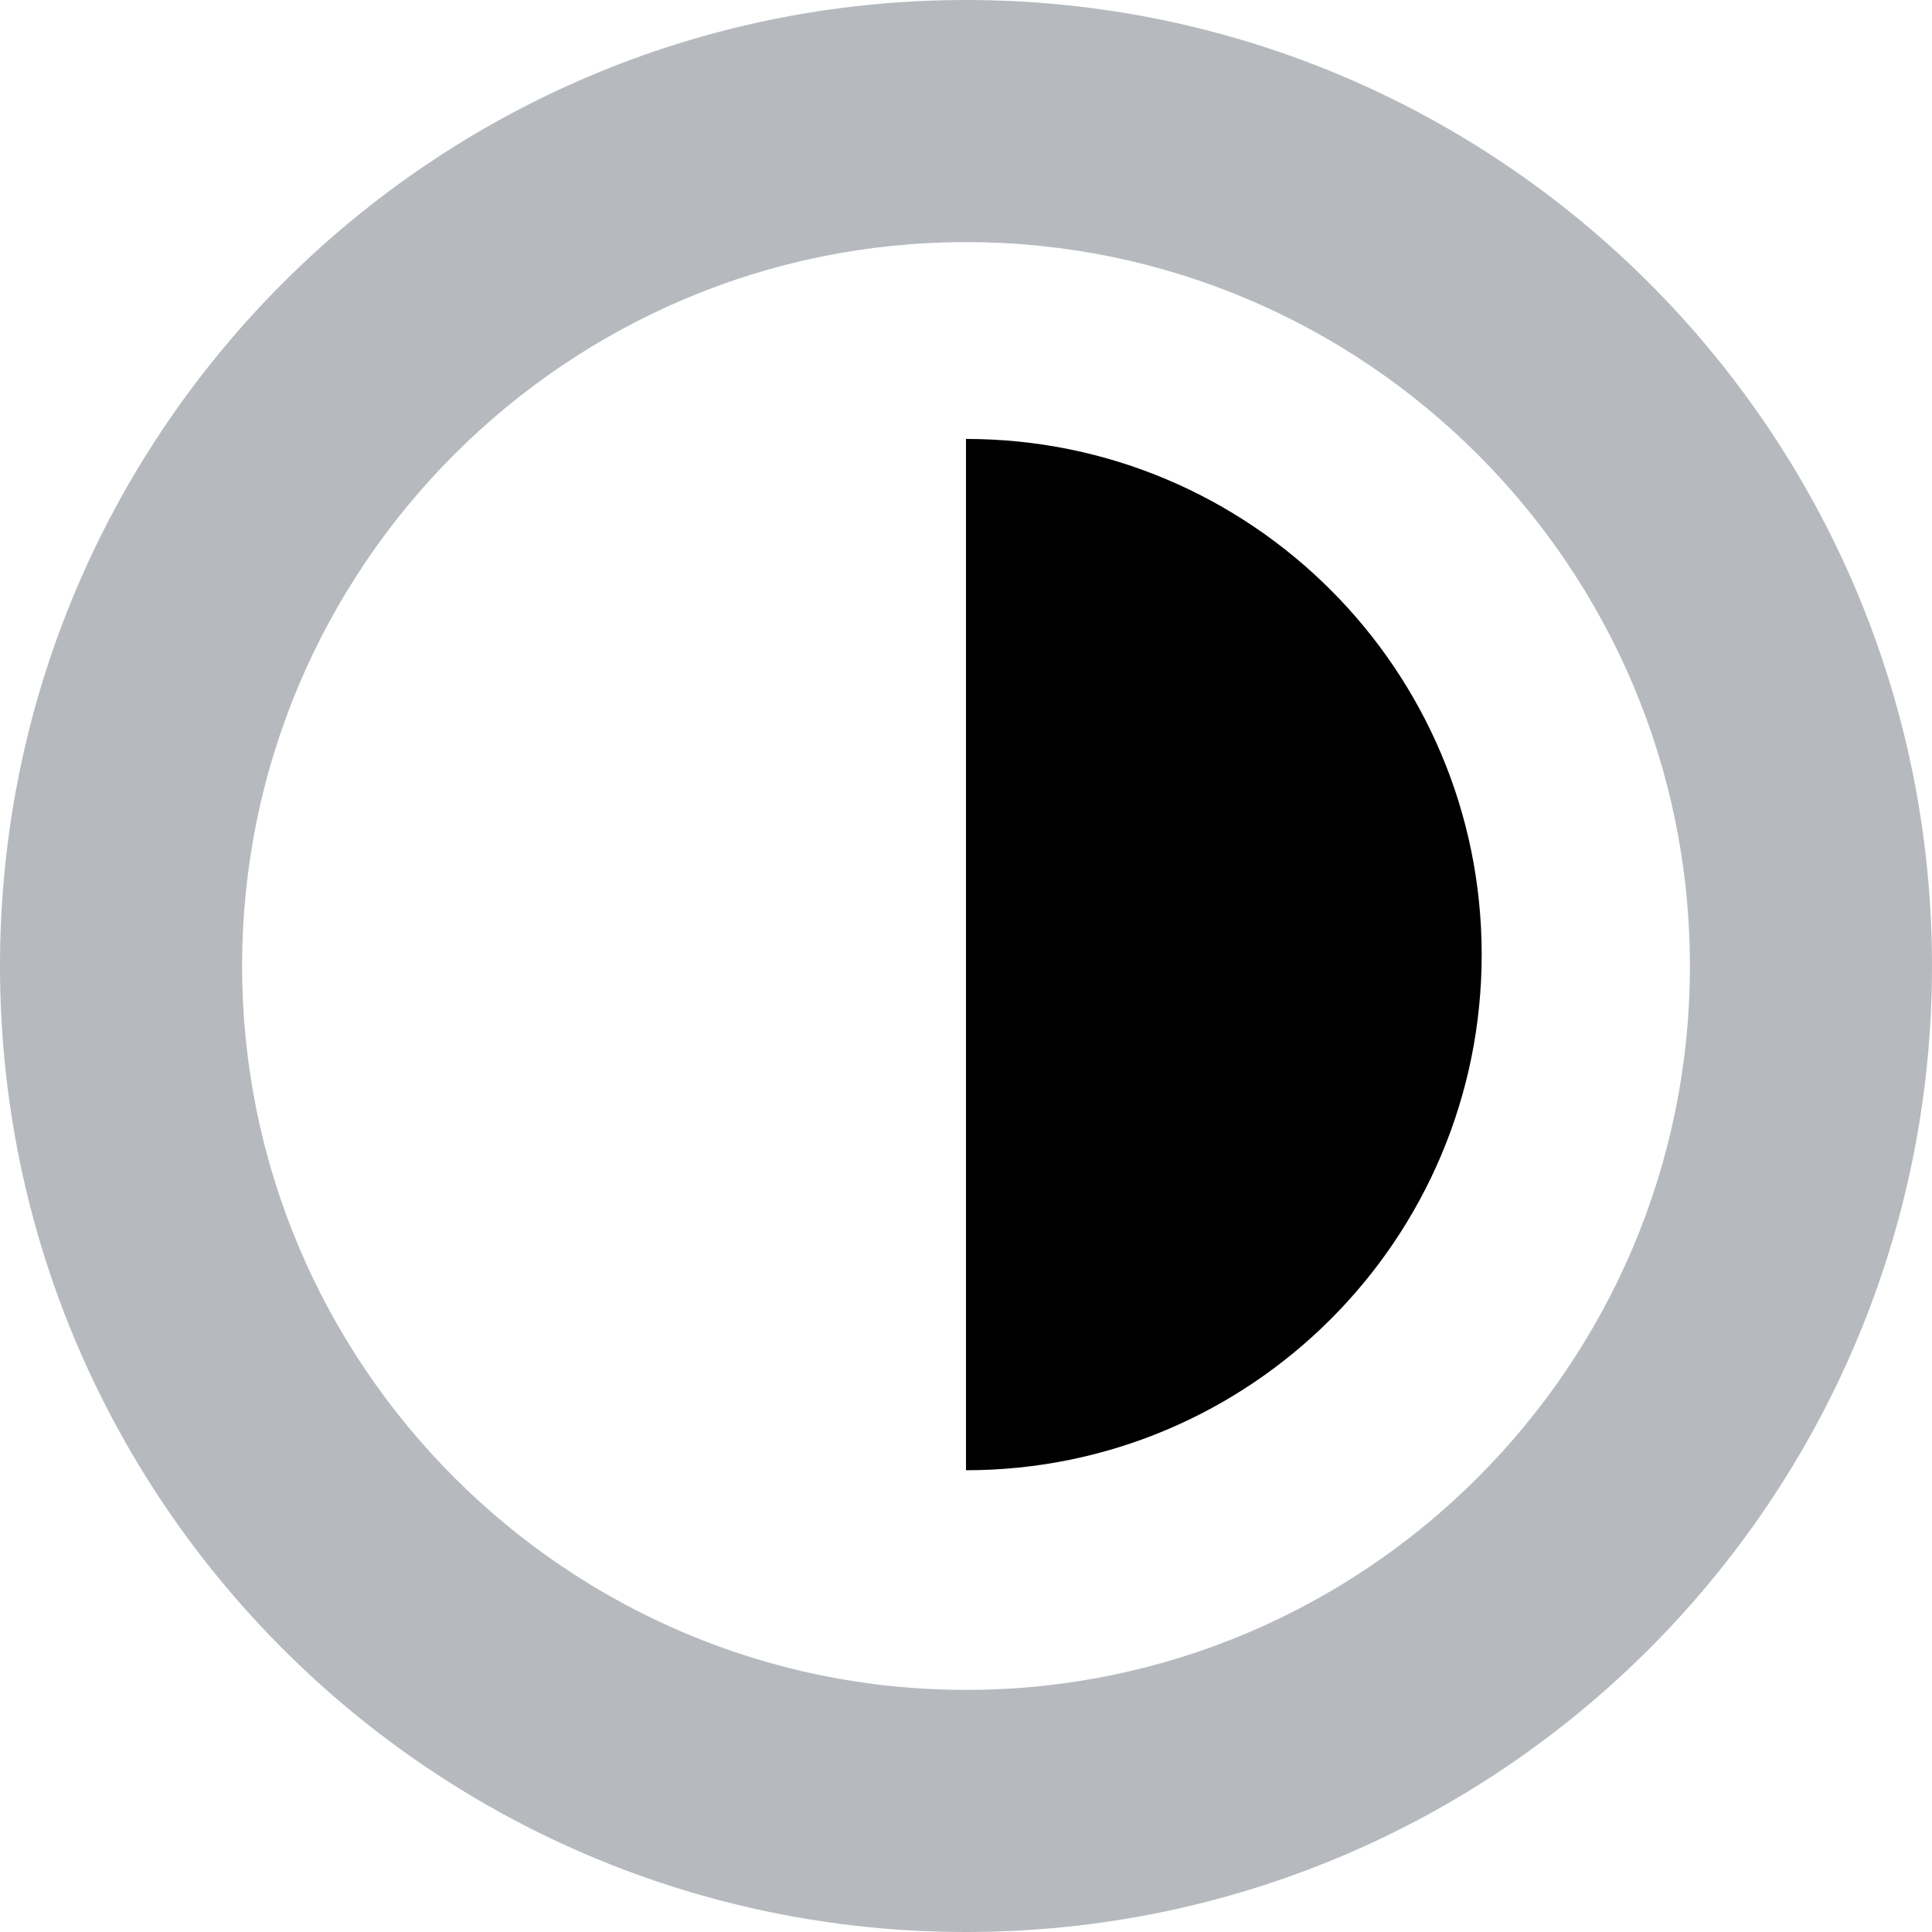
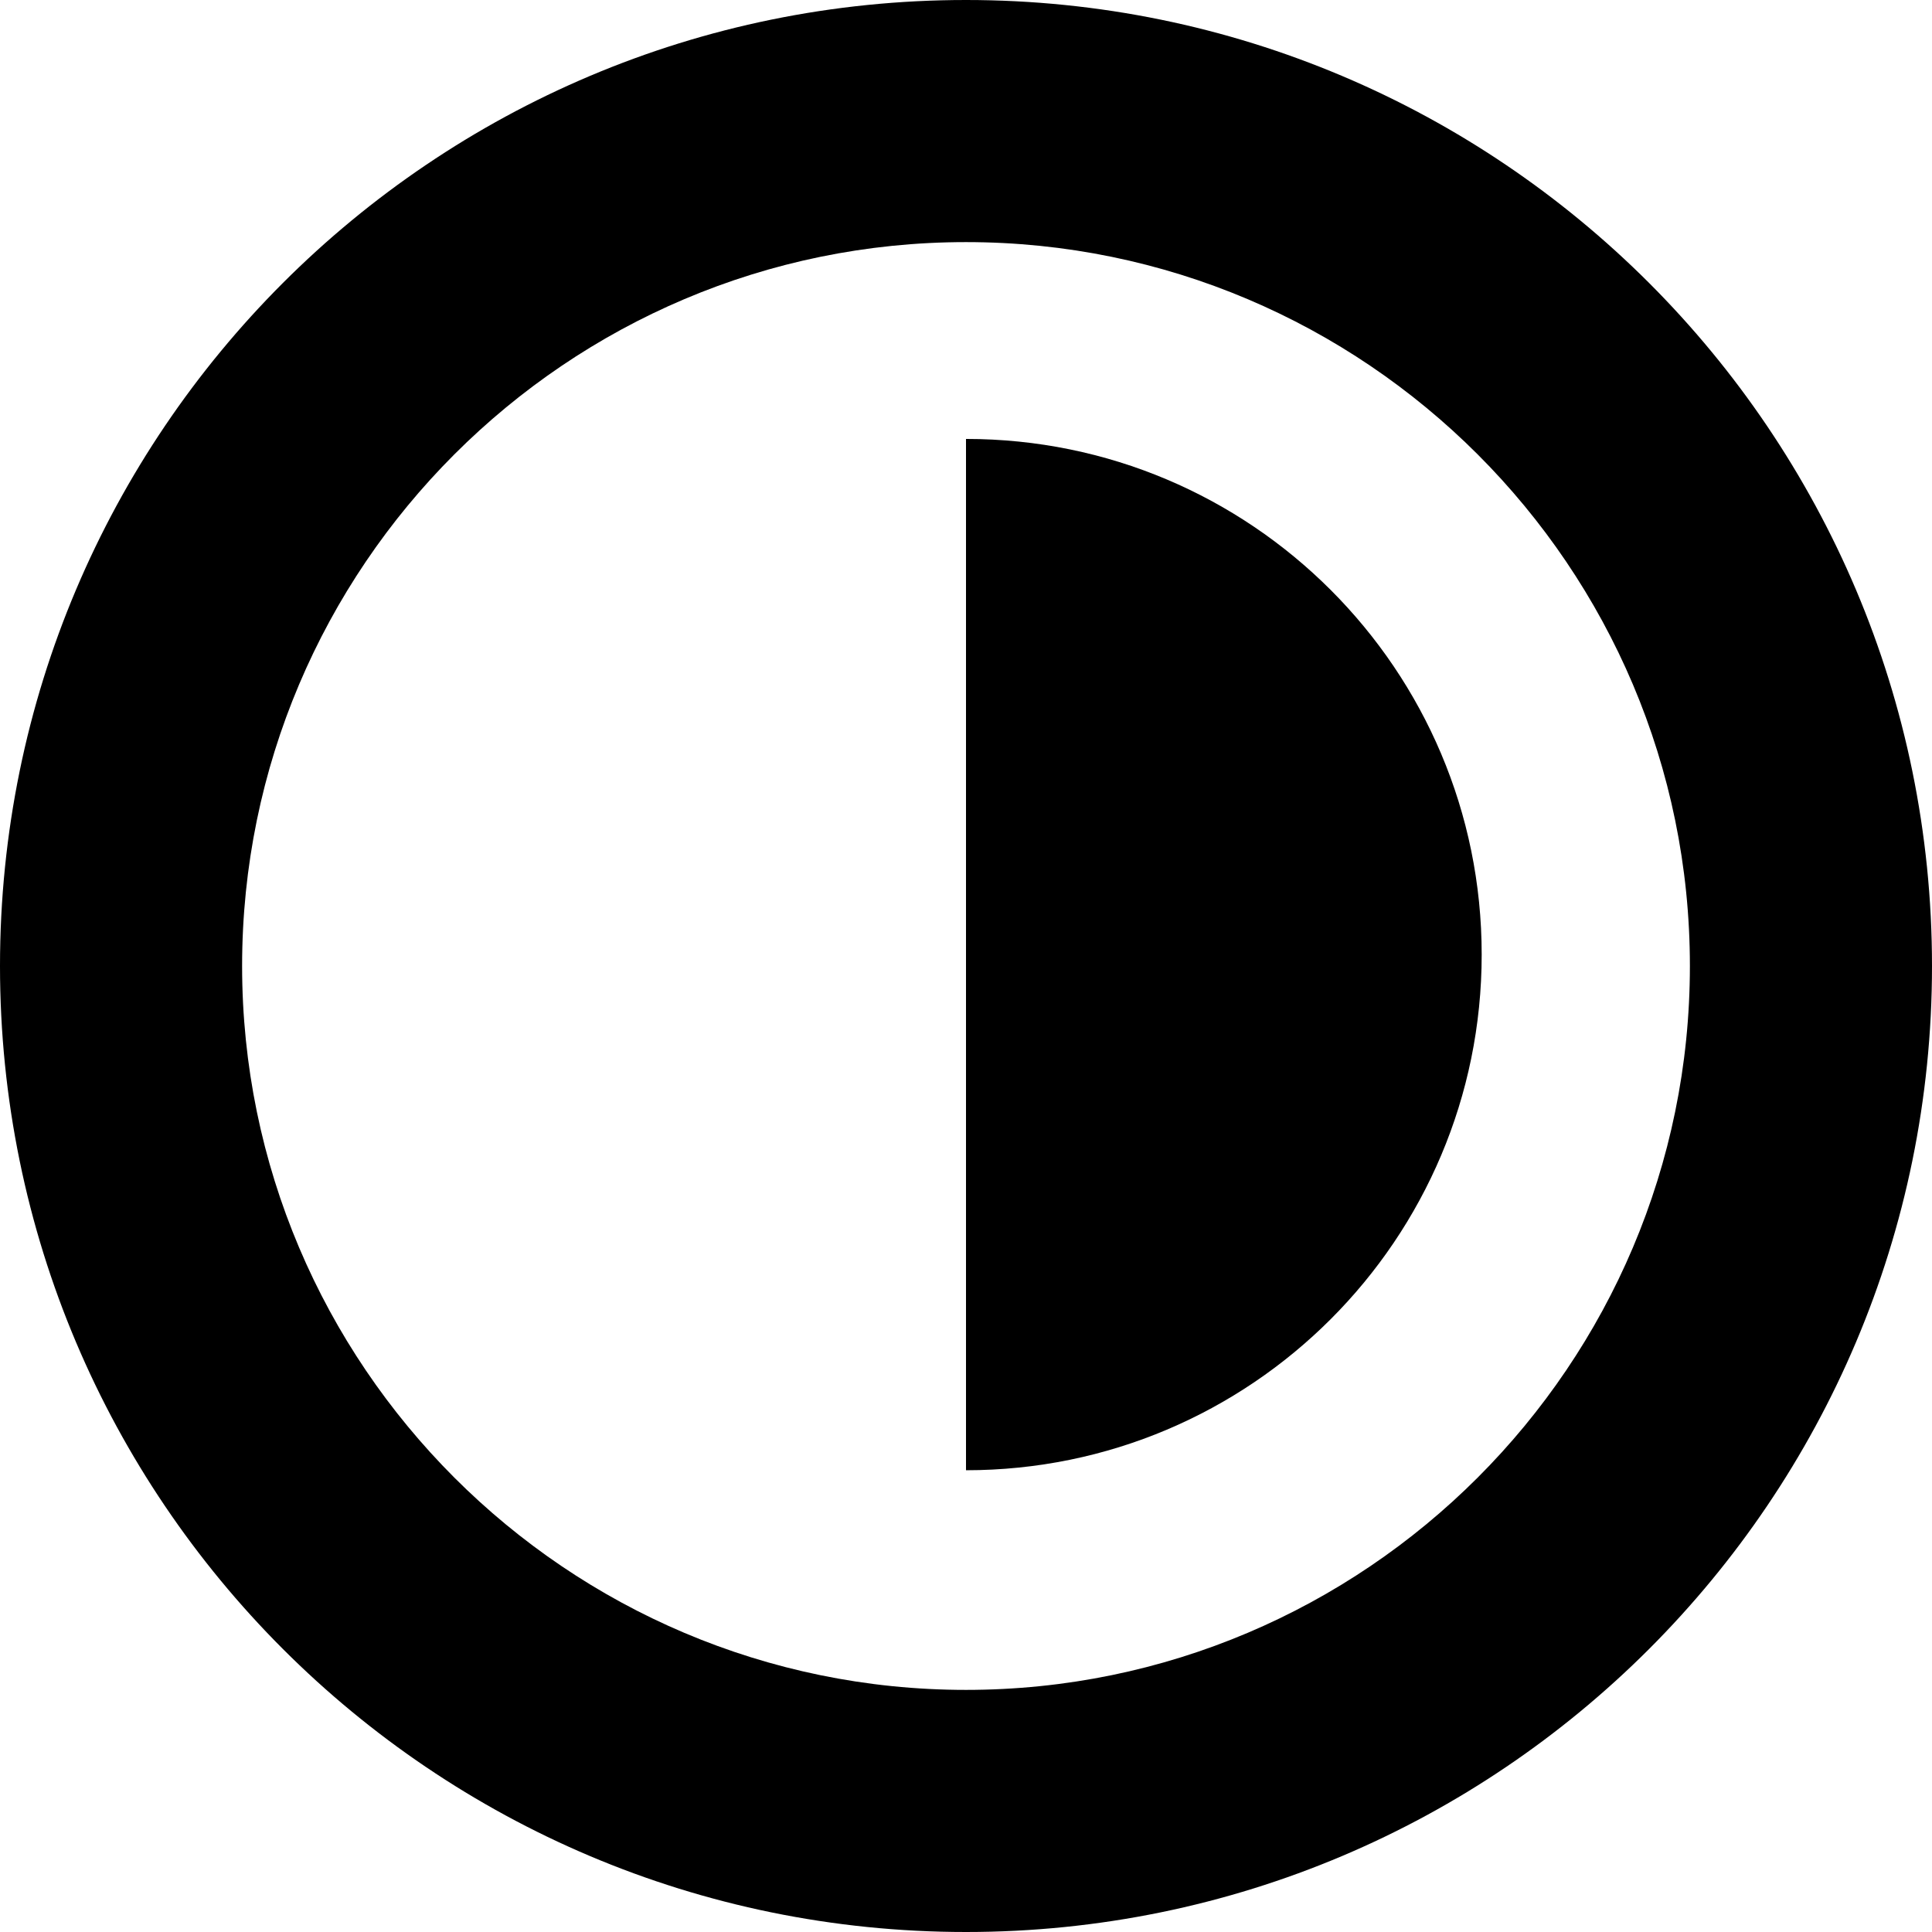
<svg xmlns="http://www.w3.org/2000/svg" version="1.0" width="31.92" height="31.92" viewBox="-35.422 -7.96 31.92 31.92">
-   <path fill="#b6babf" d="M-19.462-3.96c6.595 0 11.96 5.365 11.96 11.96s-5.365 11.96-11.96 11.96-11.96-5.365-11.96-11.96 5.365-11.96 11.96-11.96m0-4c-8.814 0-15.96 7.145-15.96 15.96 0 8.813 7.146 15.96 15.96 15.96S-3.502 16.813-3.502 8c0-8.815-7.146-15.96-15.96-15.96z" />
+   <path d="M-19.462-3.96c6.595 0 11.96 5.365 11.96 11.96s-5.365 11.96-11.96 11.96-11.96-5.365-11.96-11.96 5.365-11.96 11.96-11.96m0-4c-8.814 0-15.96 7.145-15.96 15.96 0 8.813 7.146 15.96 15.96 15.96S-3.502 16.813-3.502 8c0-8.815-7.146-15.96-15.96-15.96z" />
  <path d="M-19.462 16.331a8.519 8.519 0 008.52-8.52 8.518 8.518 0 00-8.52-8.519" />
</svg>
